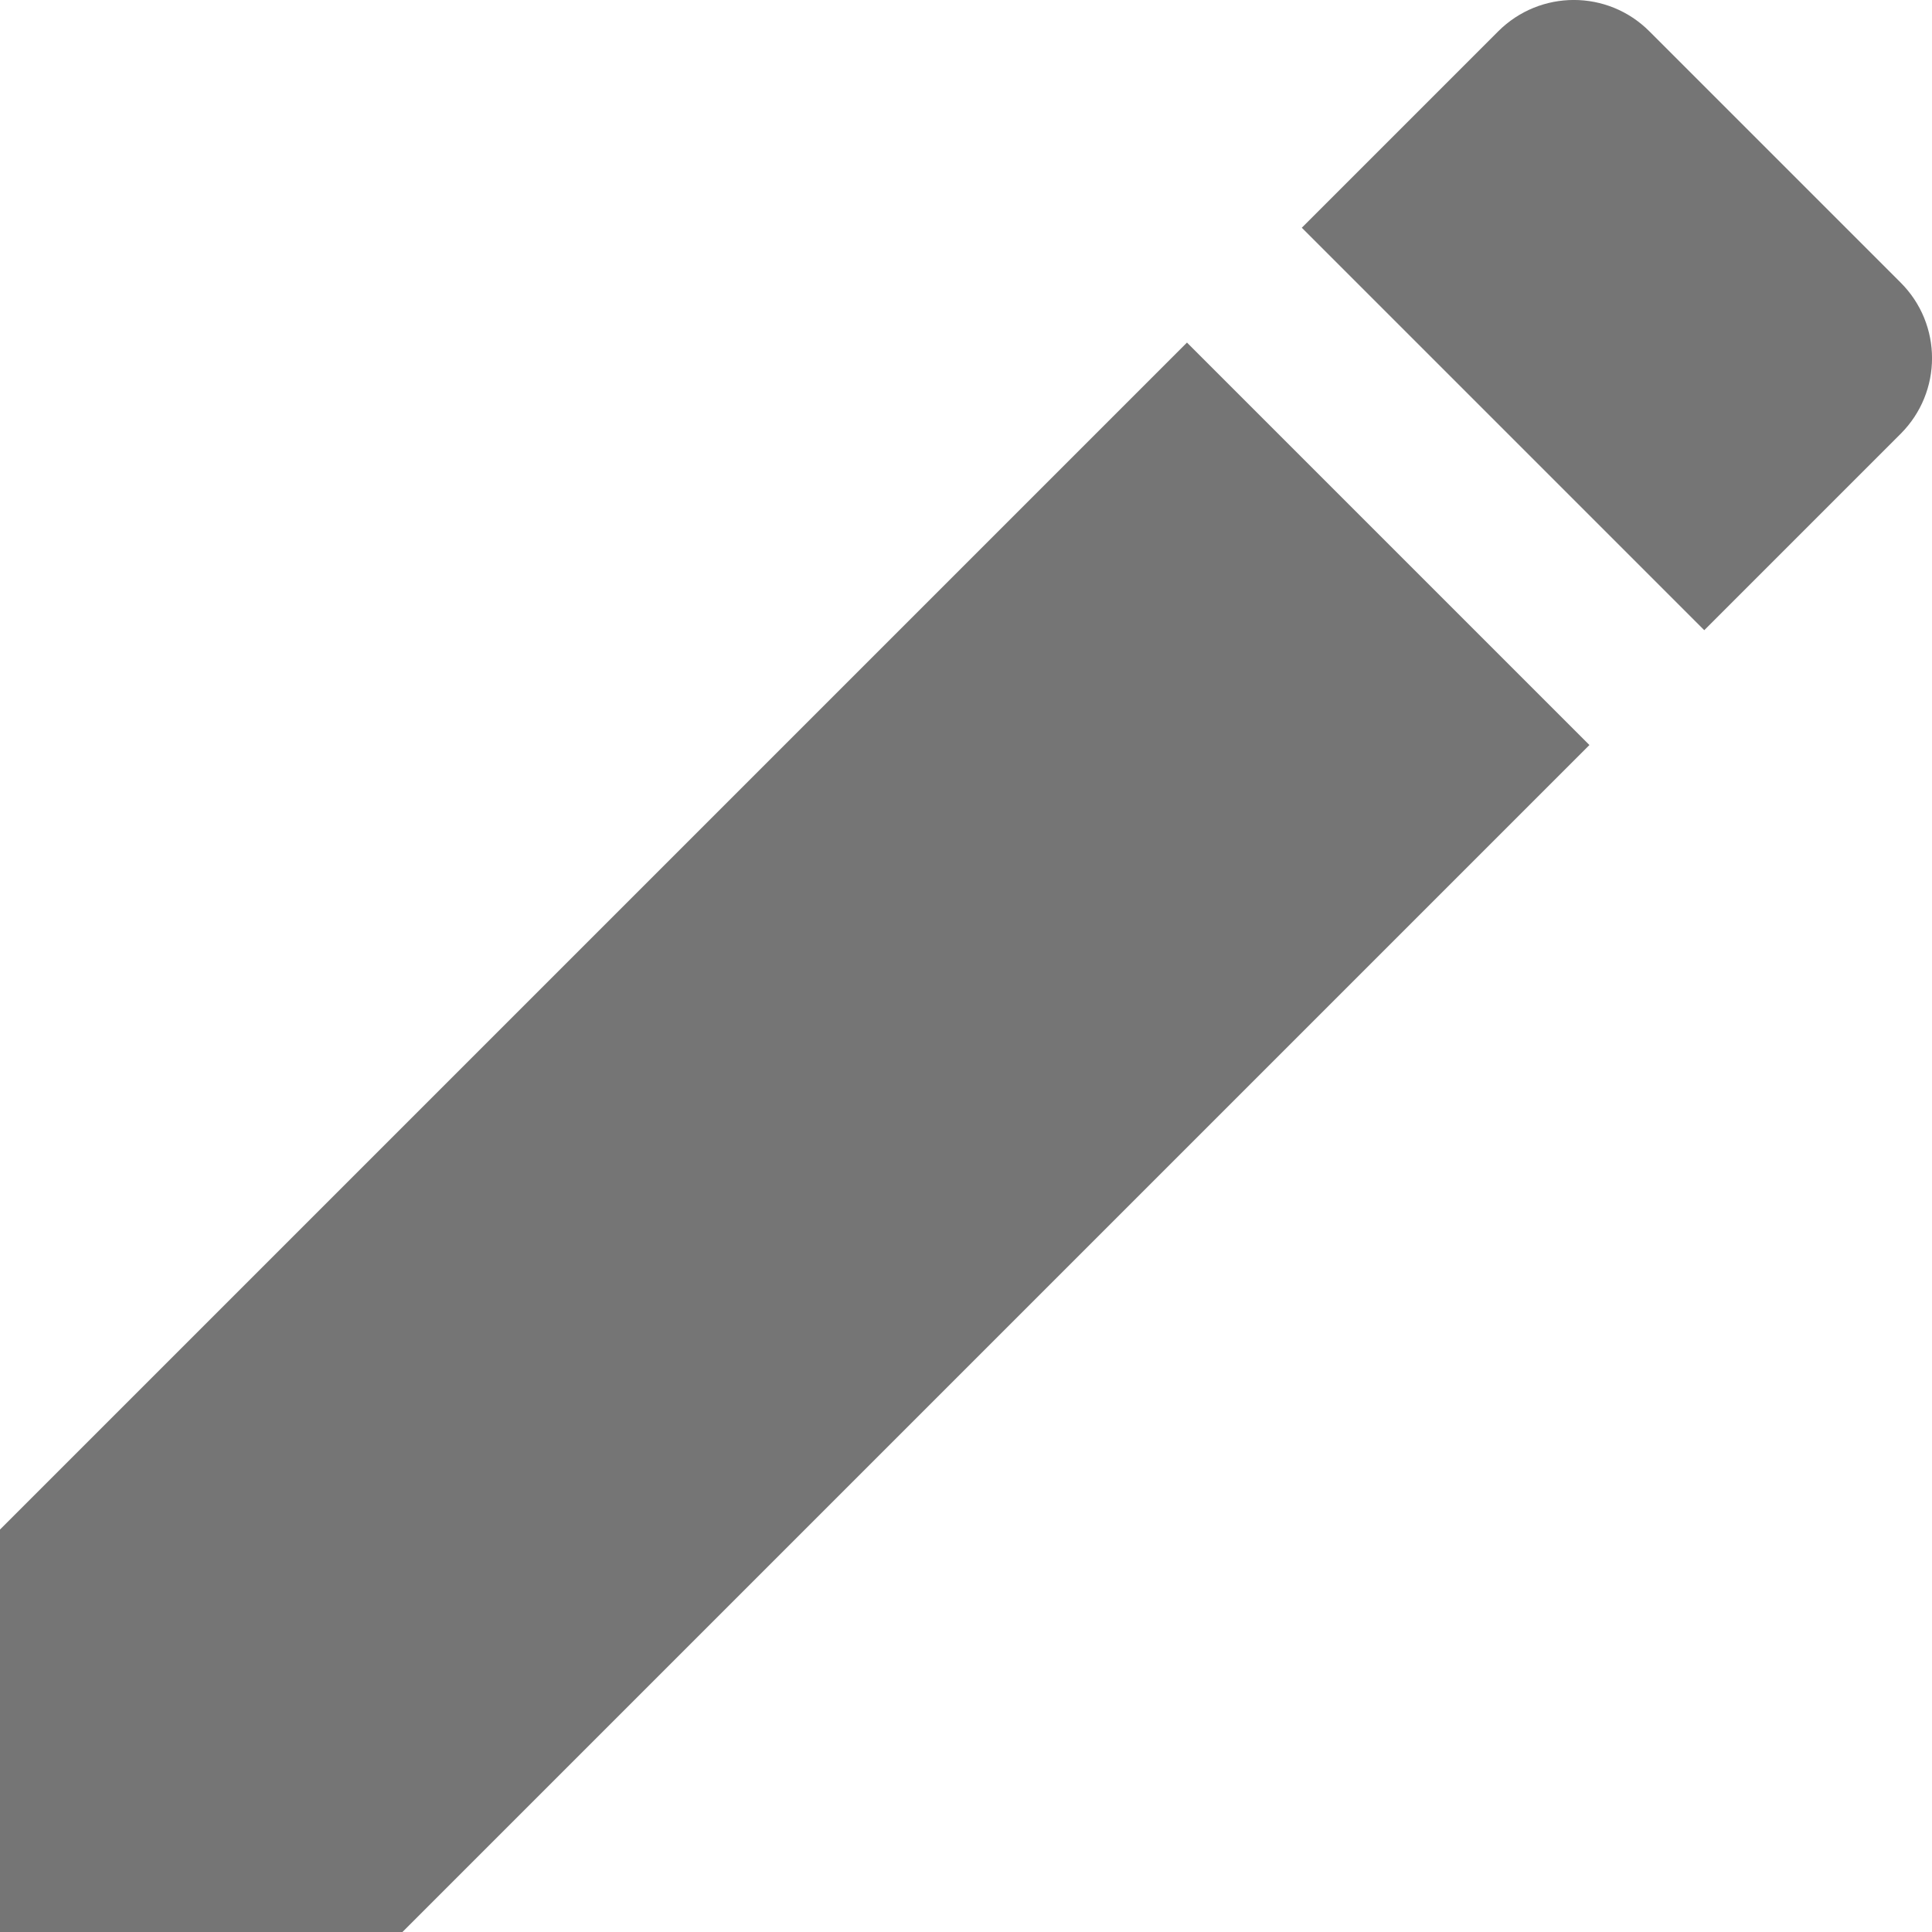
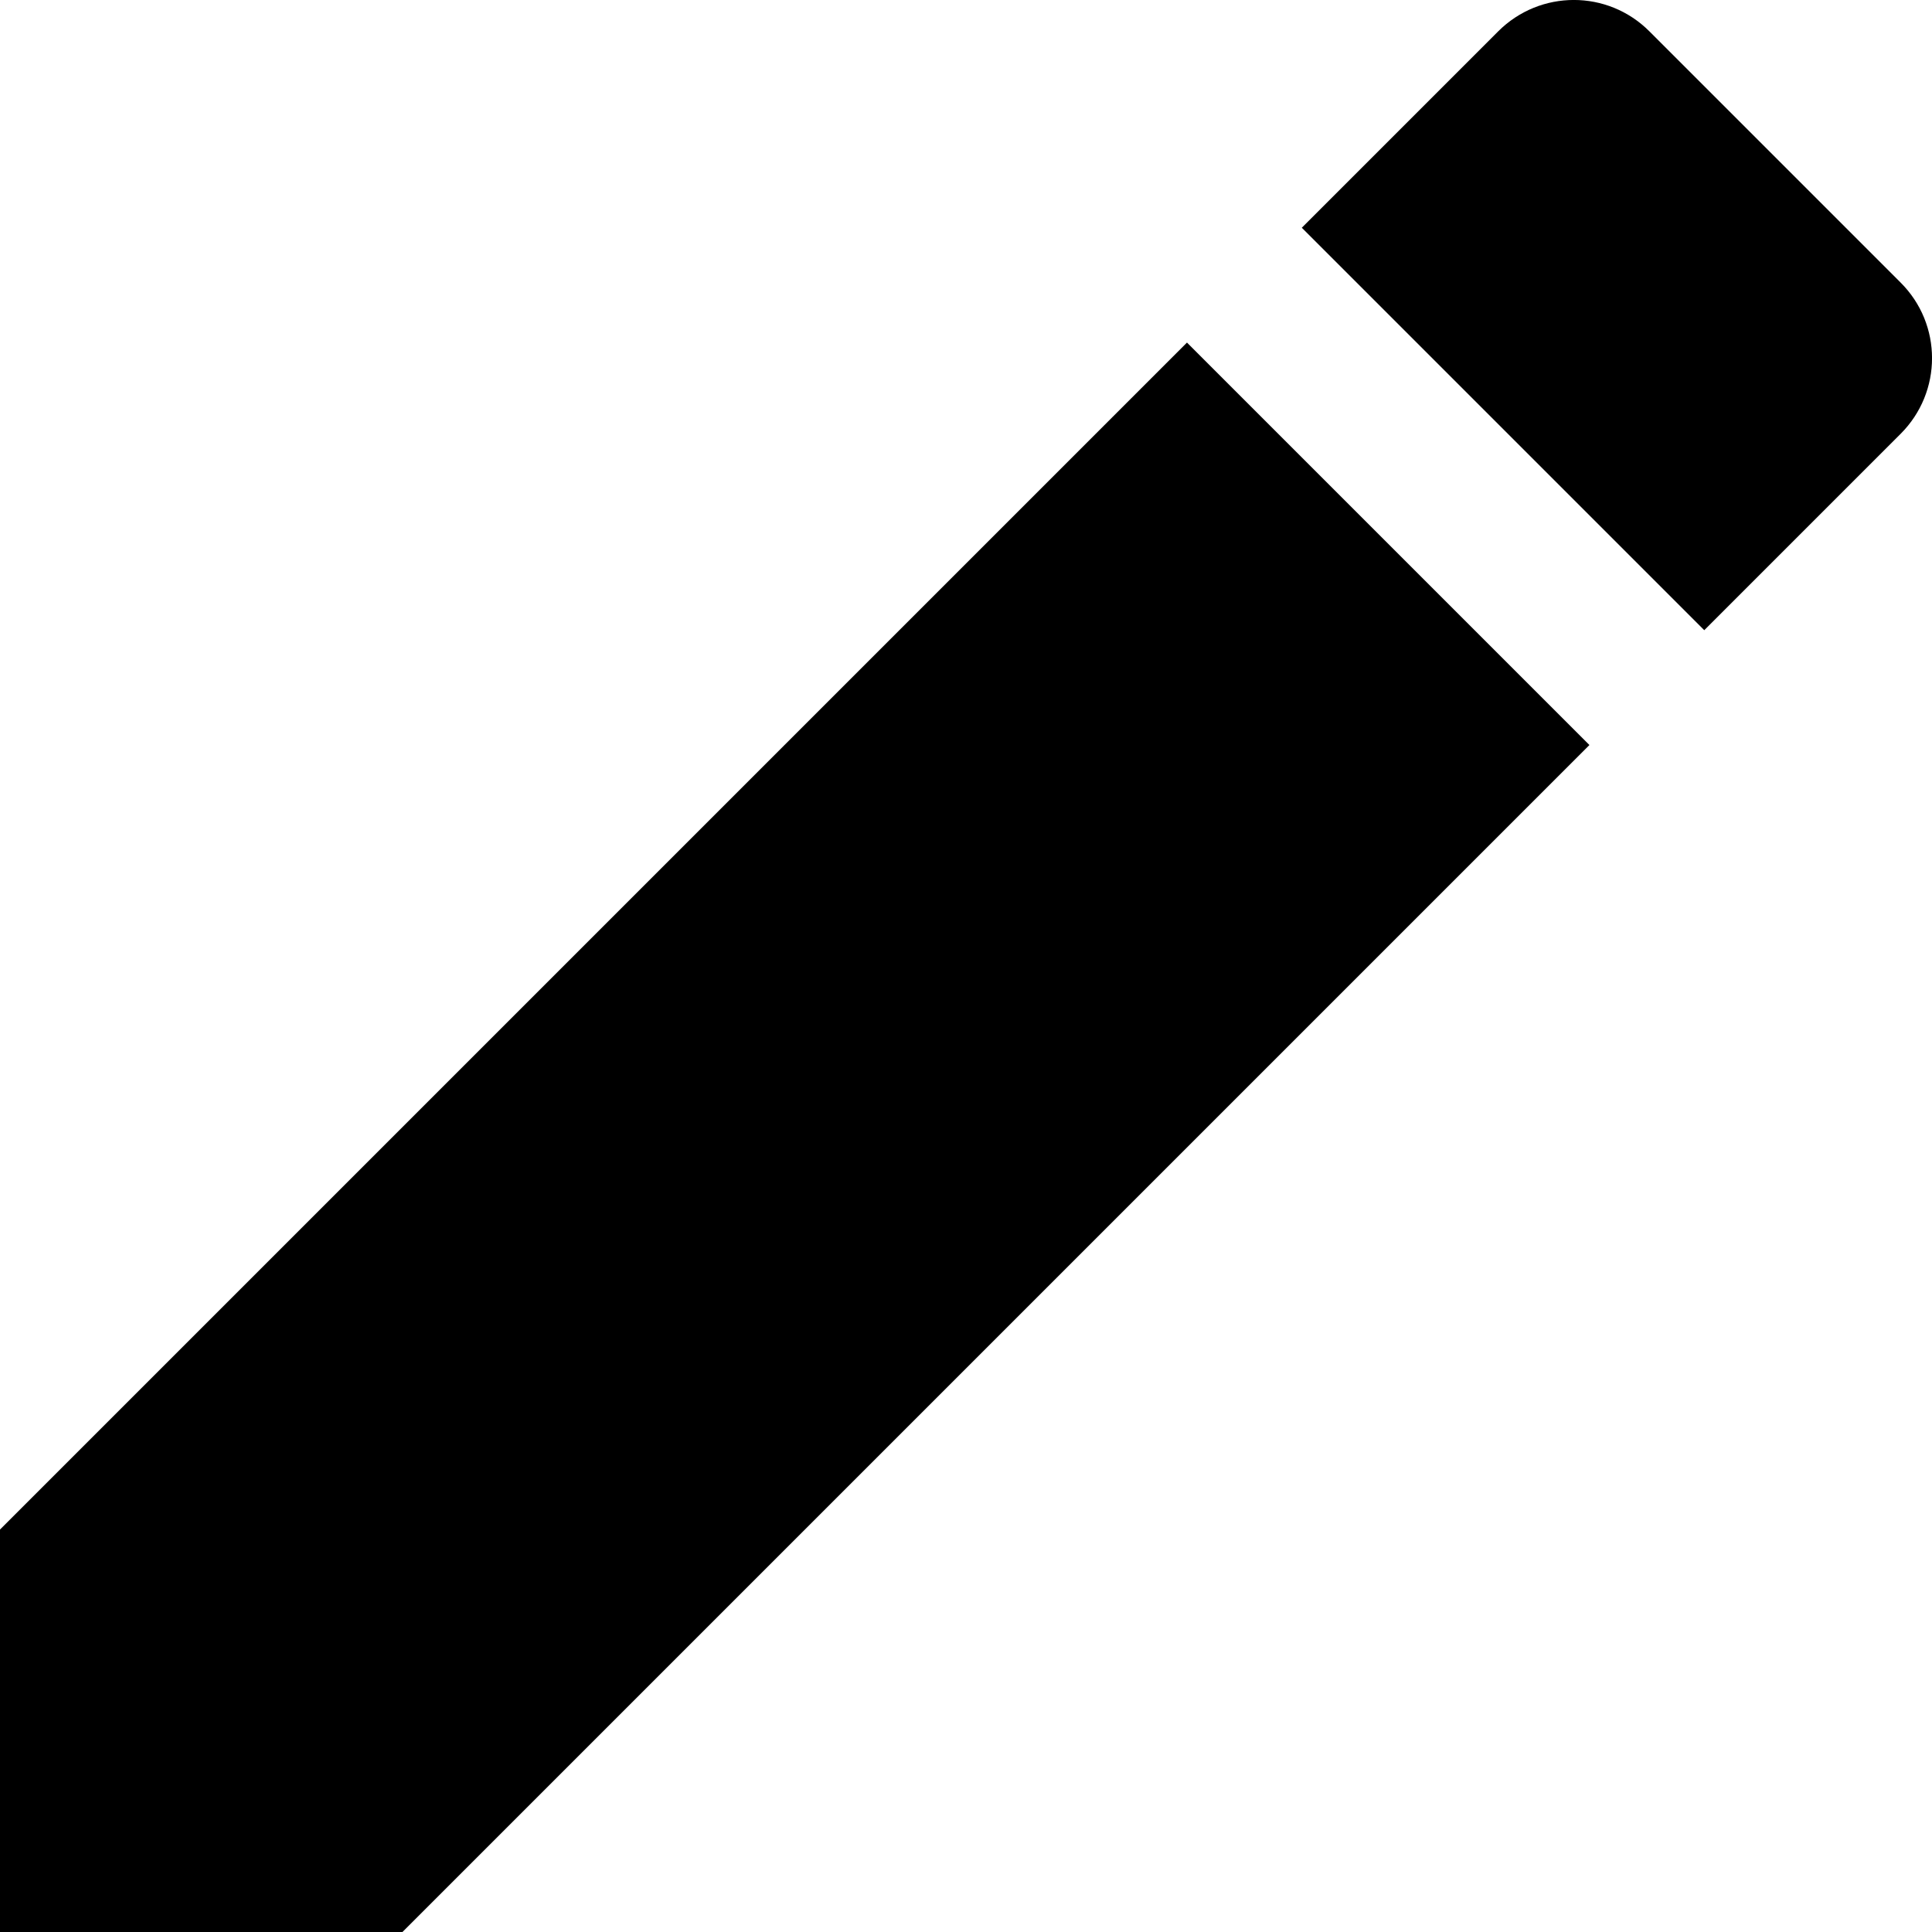
- <svg xmlns="http://www.w3.org/2000/svg" width="16" height="16" viewBox="0 0 16 16" fill="none">
-   <path d="M0 12.667V16H3.333L13.163 6.17L9.83 2.837L0 12.667ZM15.74 3.593C16.087 3.246 16.087 2.686 15.74 2.34L13.66 0.26C13.314 -0.087 12.754 -0.087 12.407 0.26L10.781 1.886L14.114 5.219L15.74 3.593Z" fill="#757575" />
+ <svg xmlns="http://www.w3.org/2000/svg" width="16" height="16" viewBox="0 0 16 16">
+   <path d="M0 12.667V16H3.333L13.163 6.17L9.83 2.837L0 12.667ZM15.74 3.593C16.087 3.246 16.087 2.686 15.74 2.34L13.66 0.26C13.314 -0.087 12.754 -0.087 12.407 0.26L10.781 1.886L14.114 5.219L15.74 3.593Z" fill="currentColor" />
</svg>
